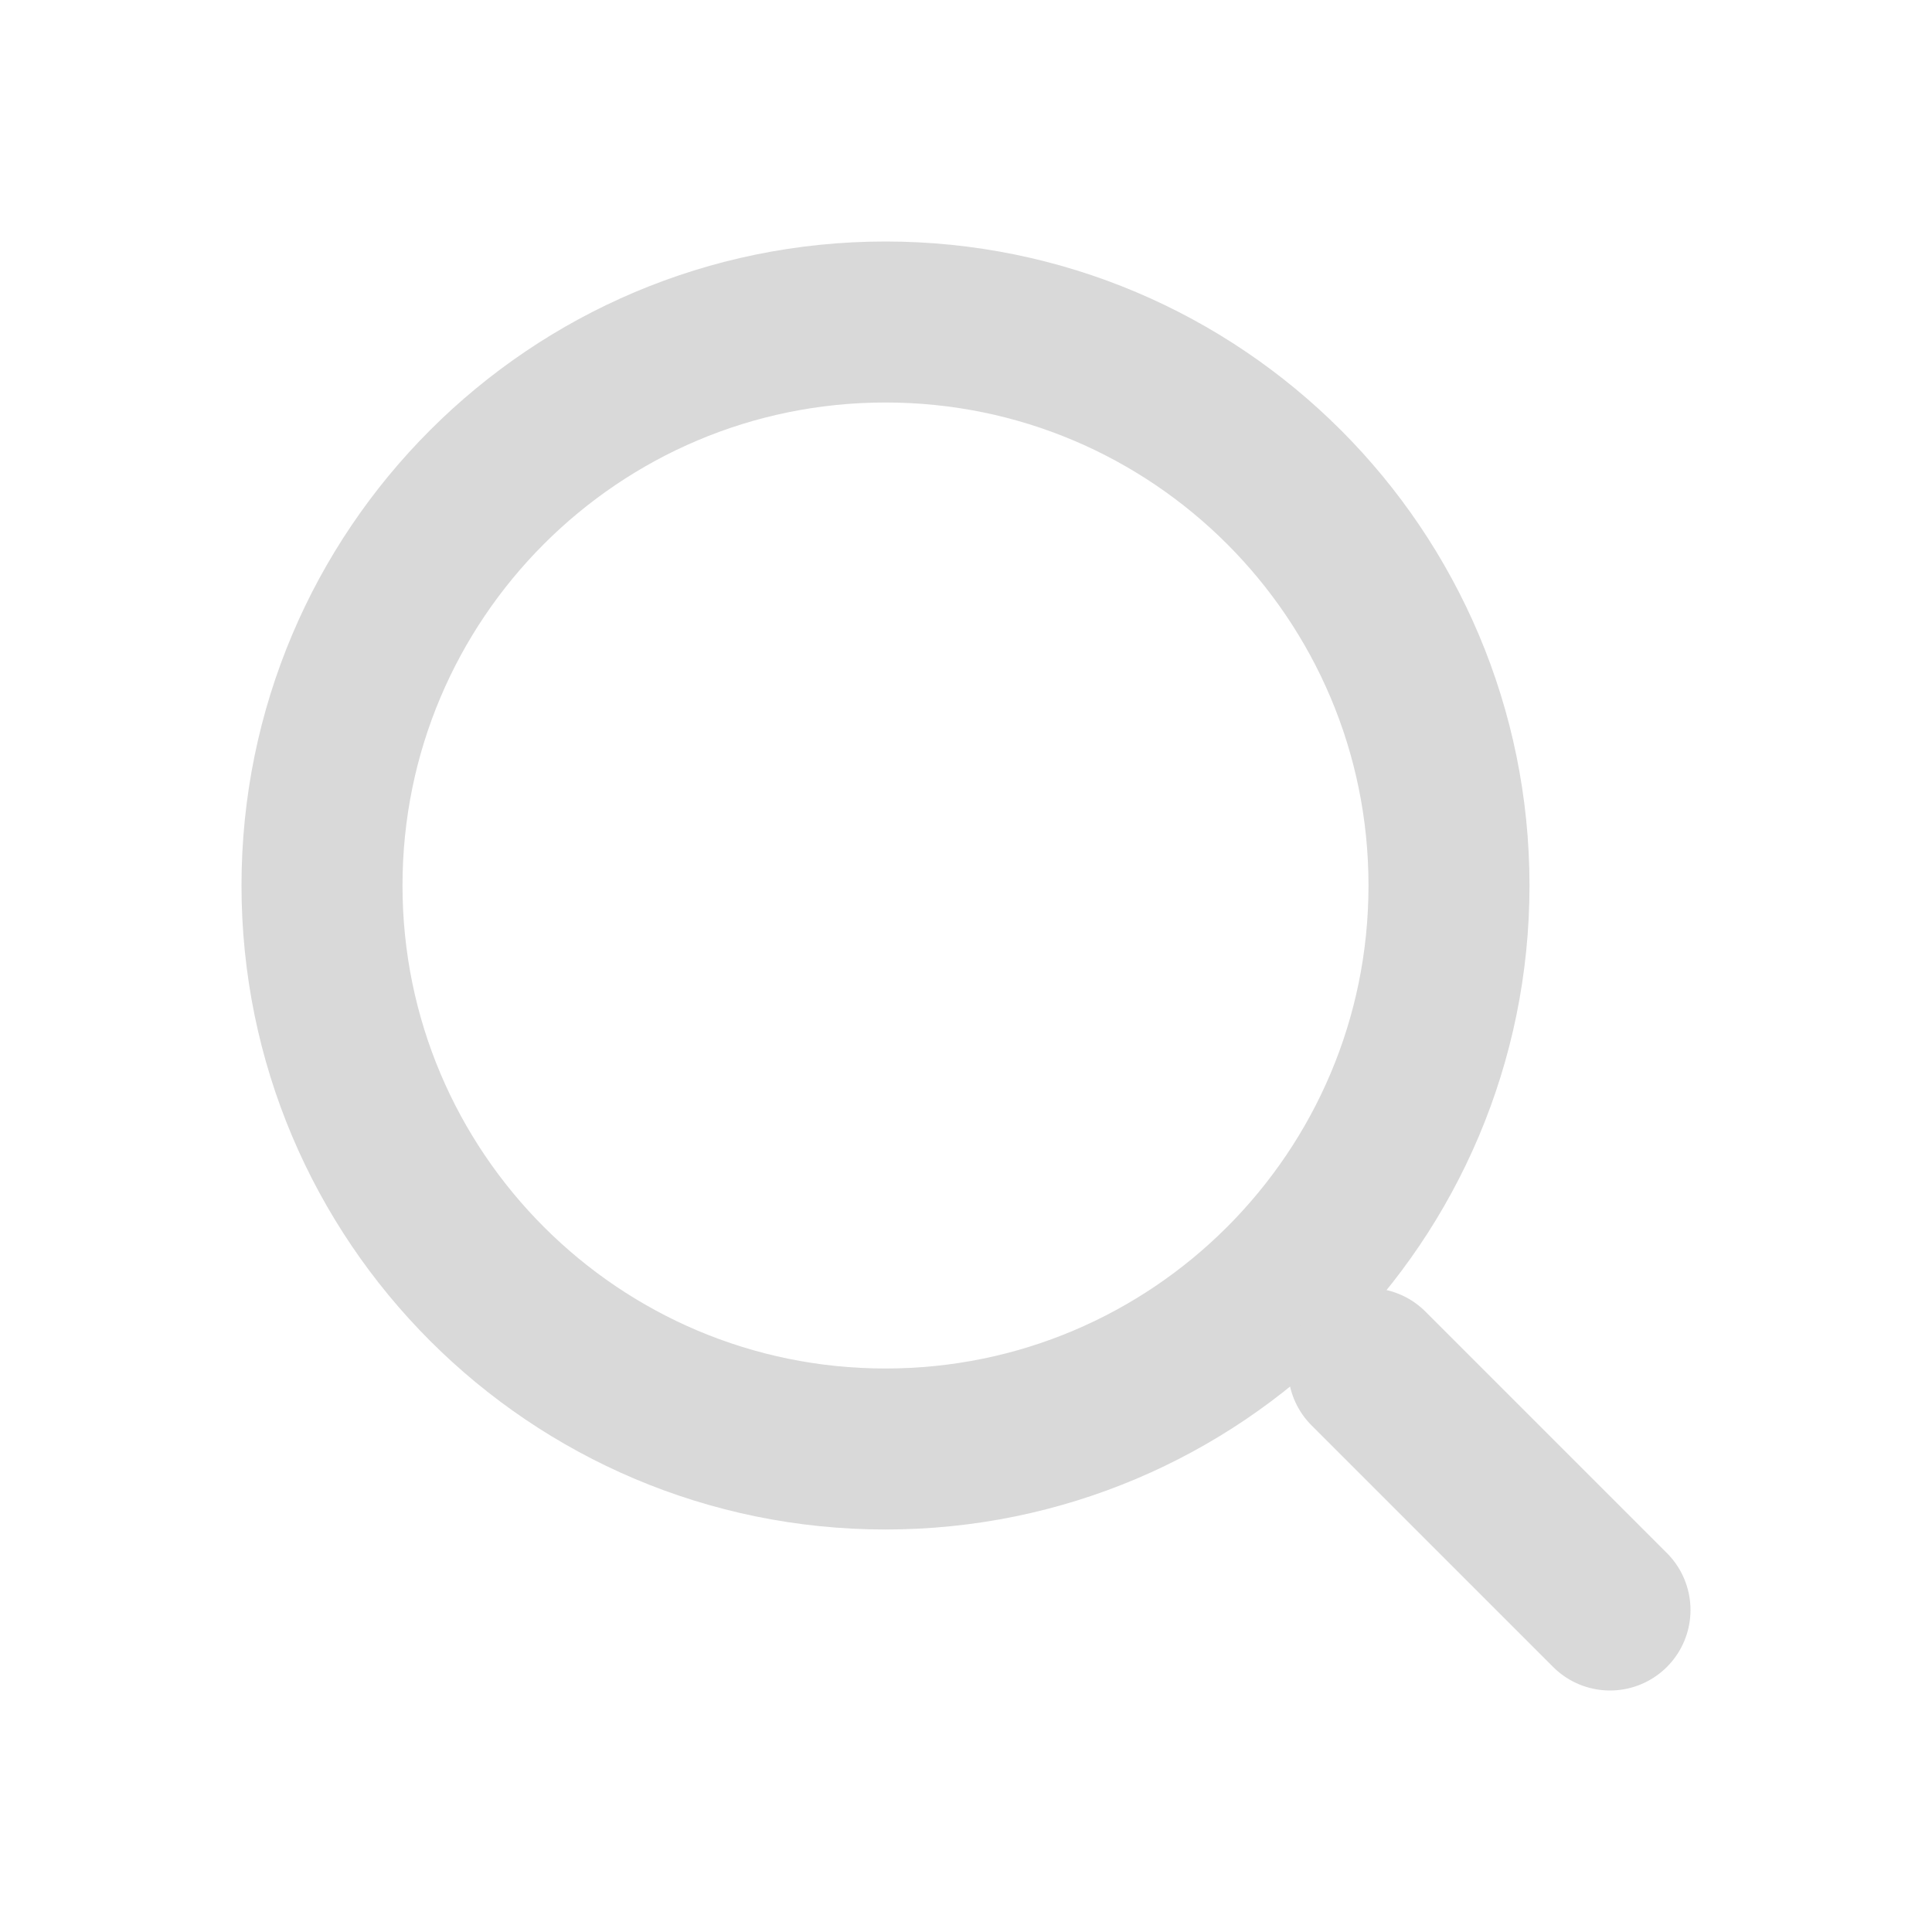
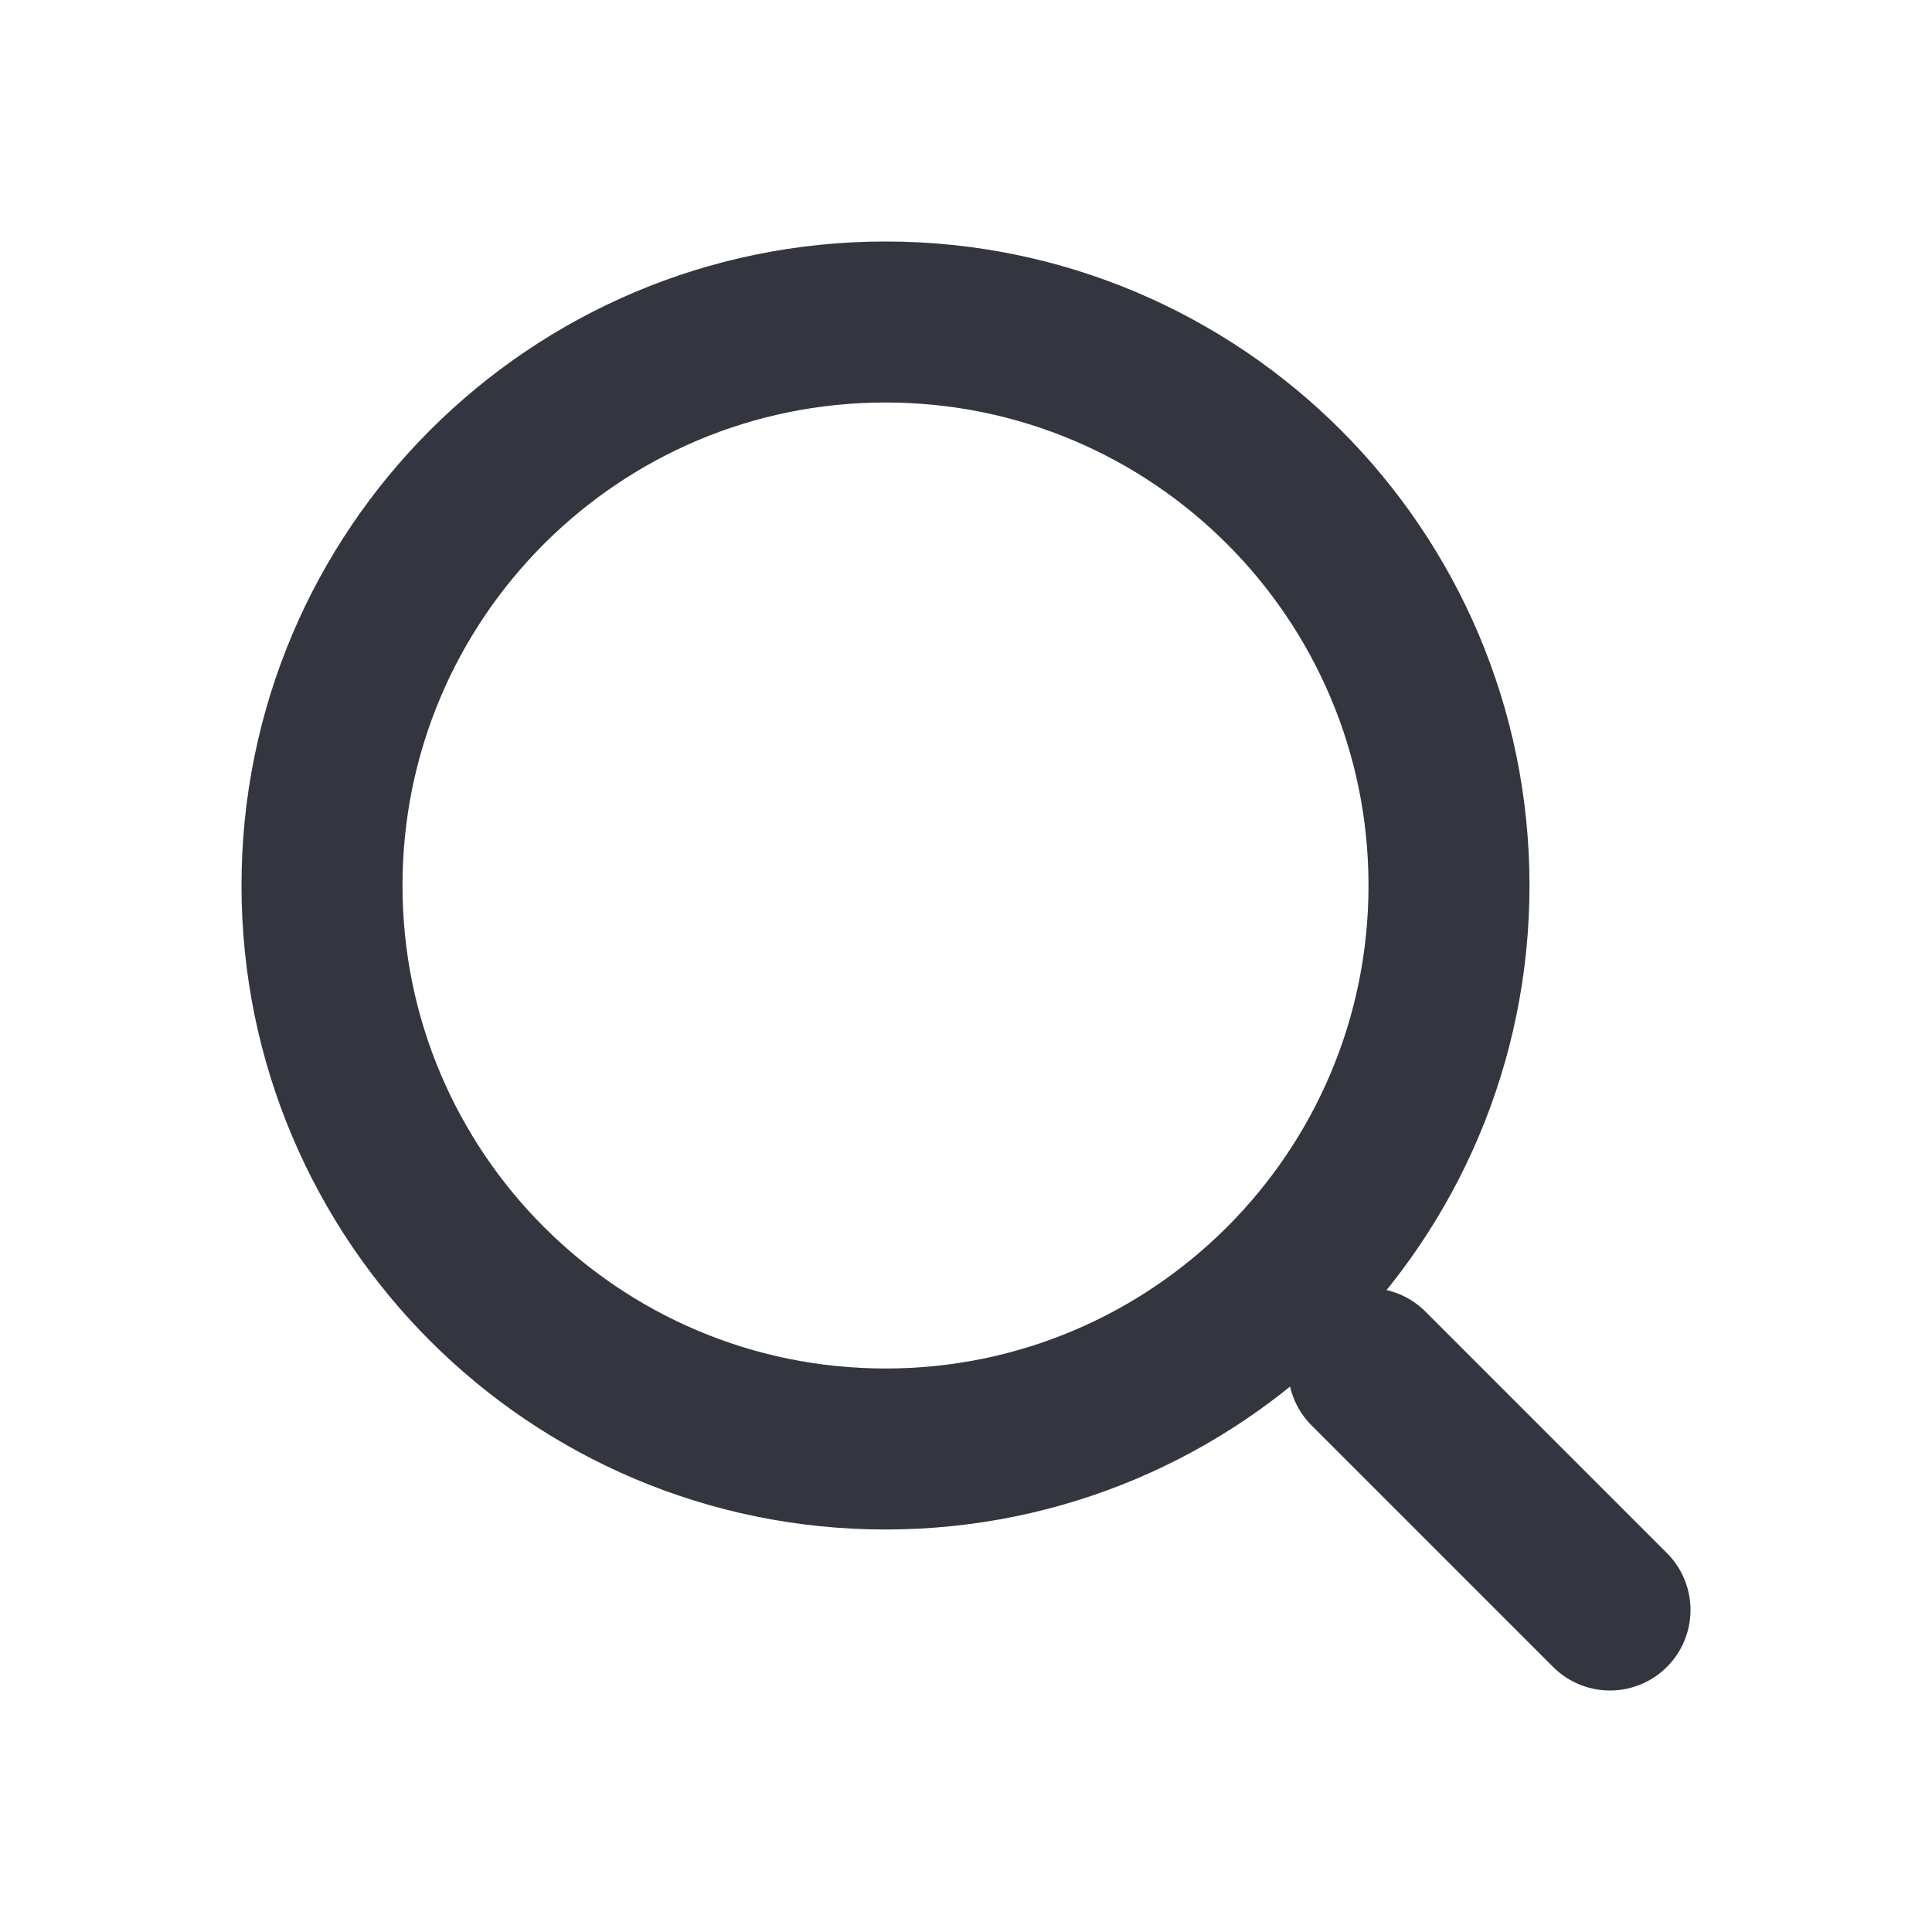
<svg xmlns="http://www.w3.org/2000/svg" width="24" height="24" viewBox="0 0 24 24" fill="none">
-   <circle cx="11" cy="11" r="7" stroke="#d9d9d9" stroke-width="2" />
-   <path d="M20 20L17 17" stroke="#d9d9d9" stroke-width="2" stroke-linecap="round" />
+   <circle cx="11" cy="11" r="7" stroke="#33363F" stroke-width="2" />
+   <path d="M20 20L17 17" stroke="#33363F" stroke-width="2" stroke-linecap="round" />
</svg>
